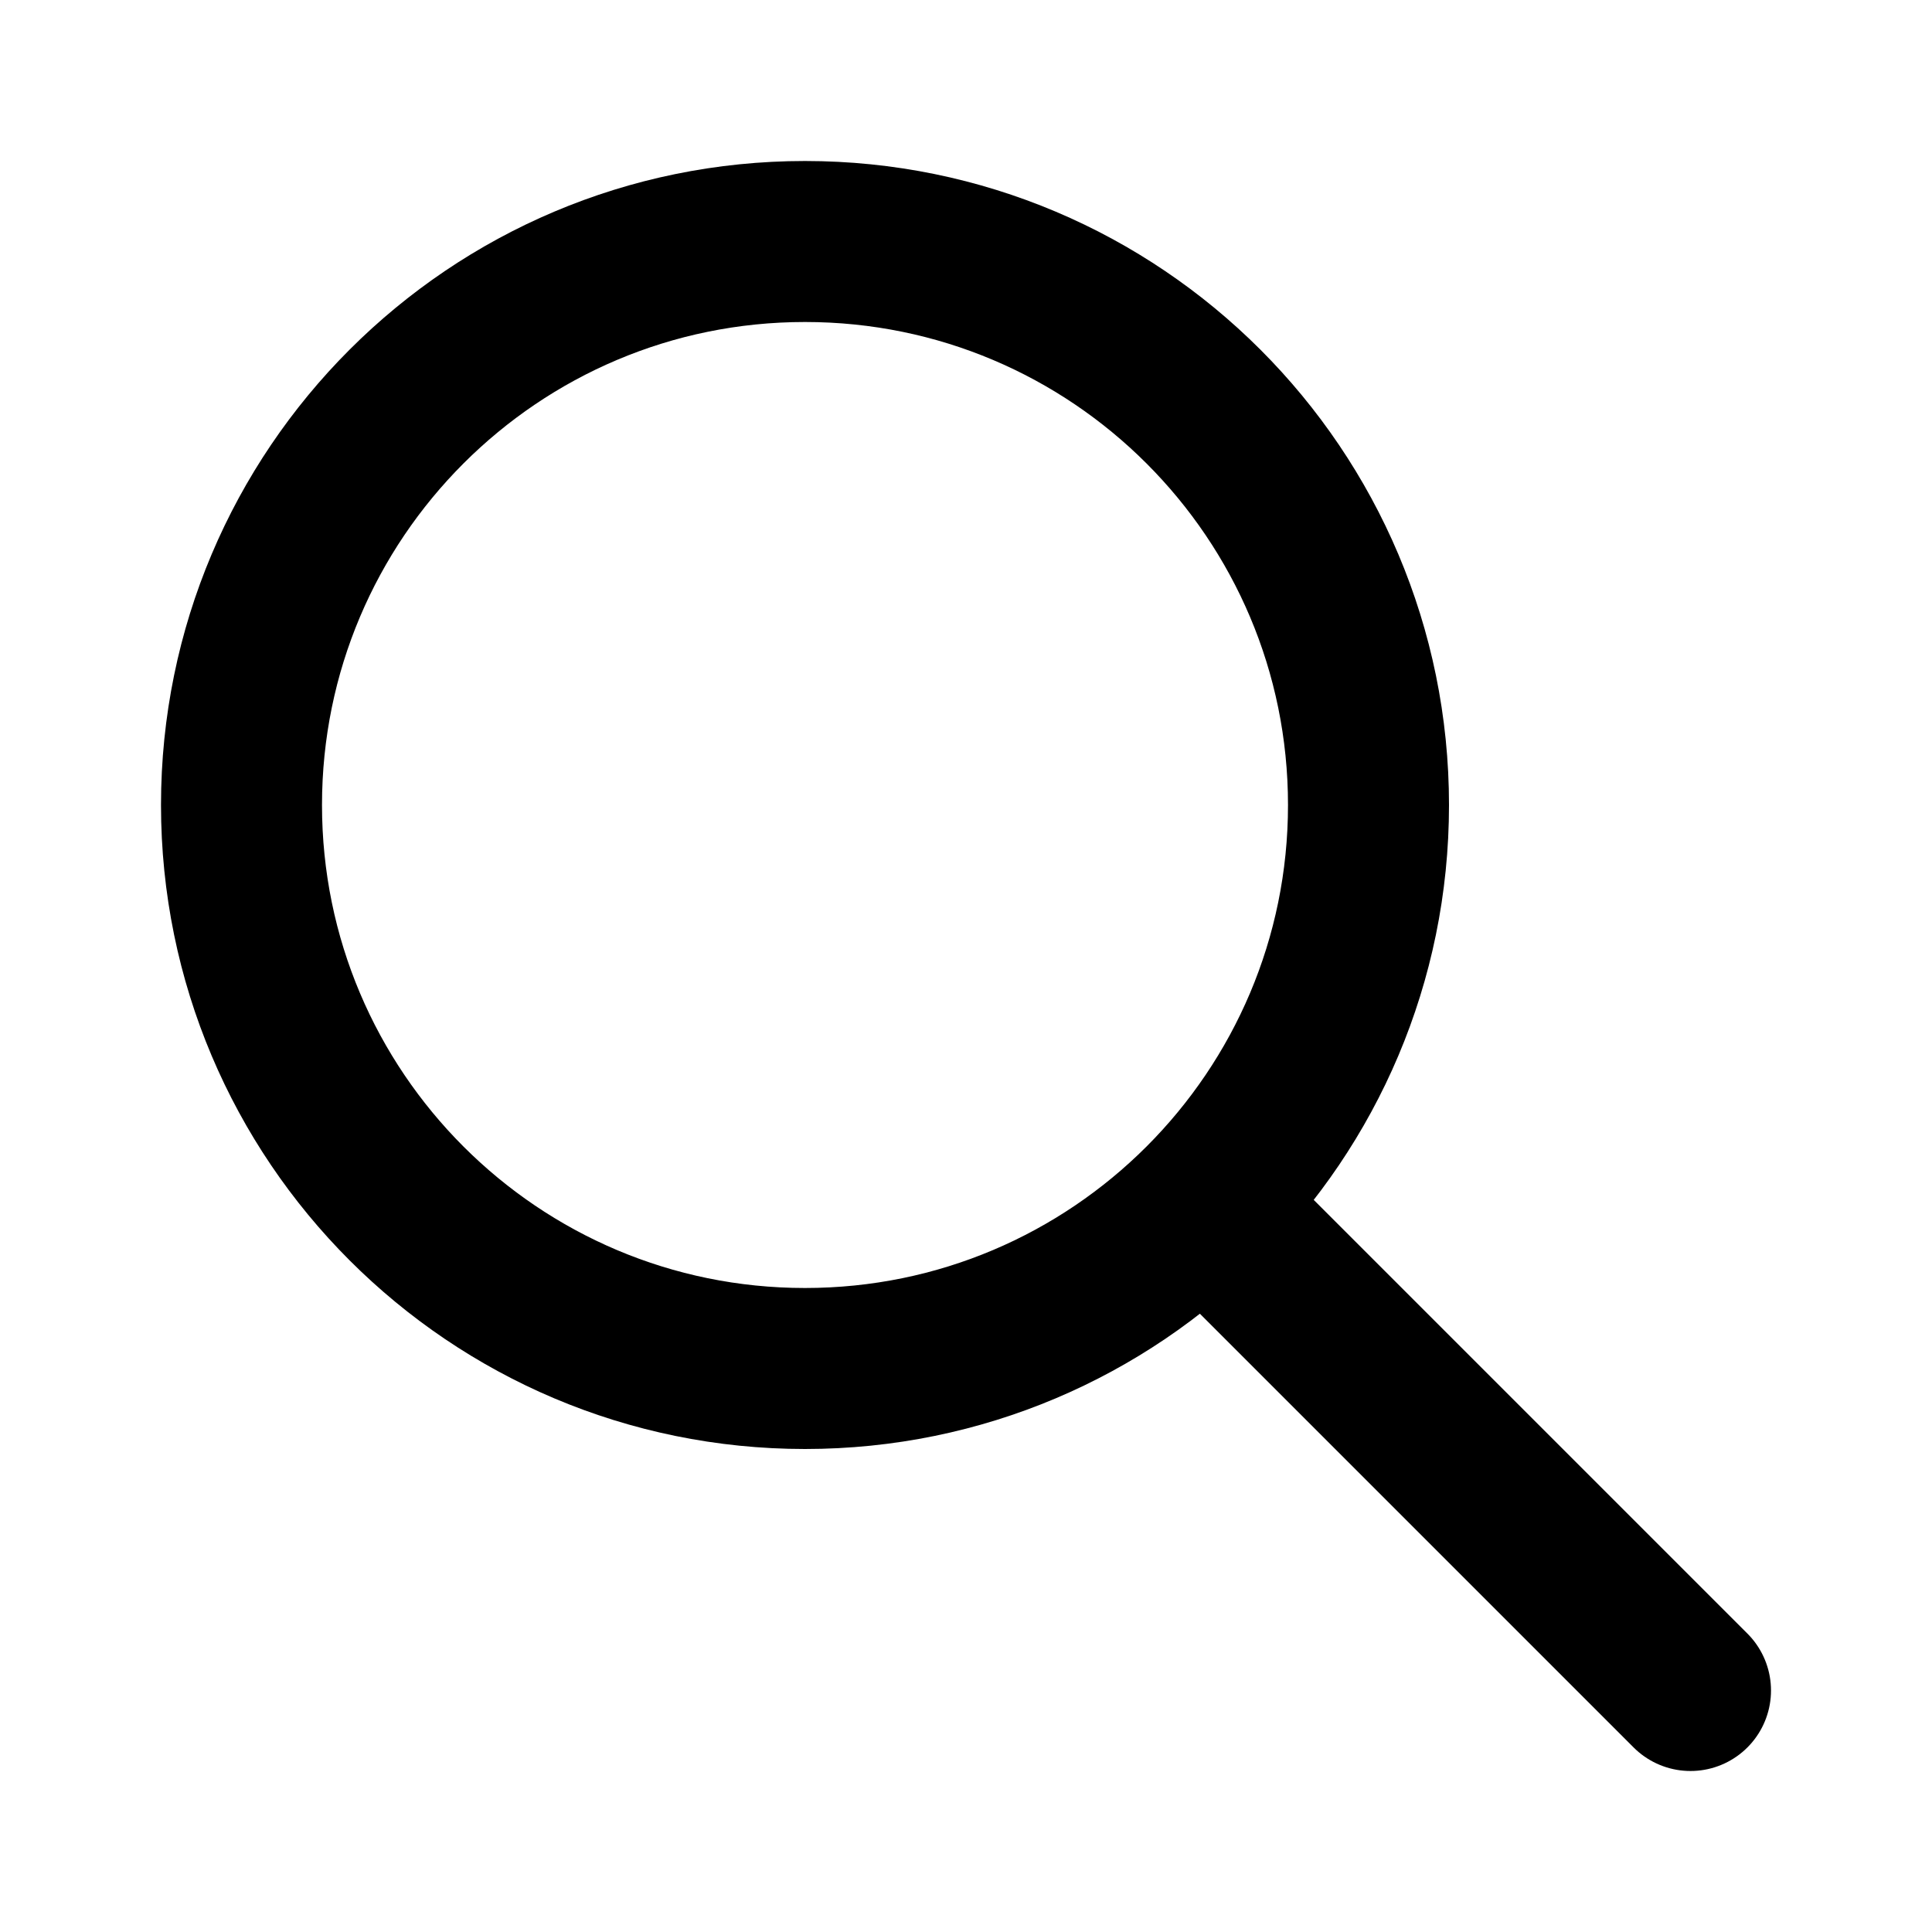
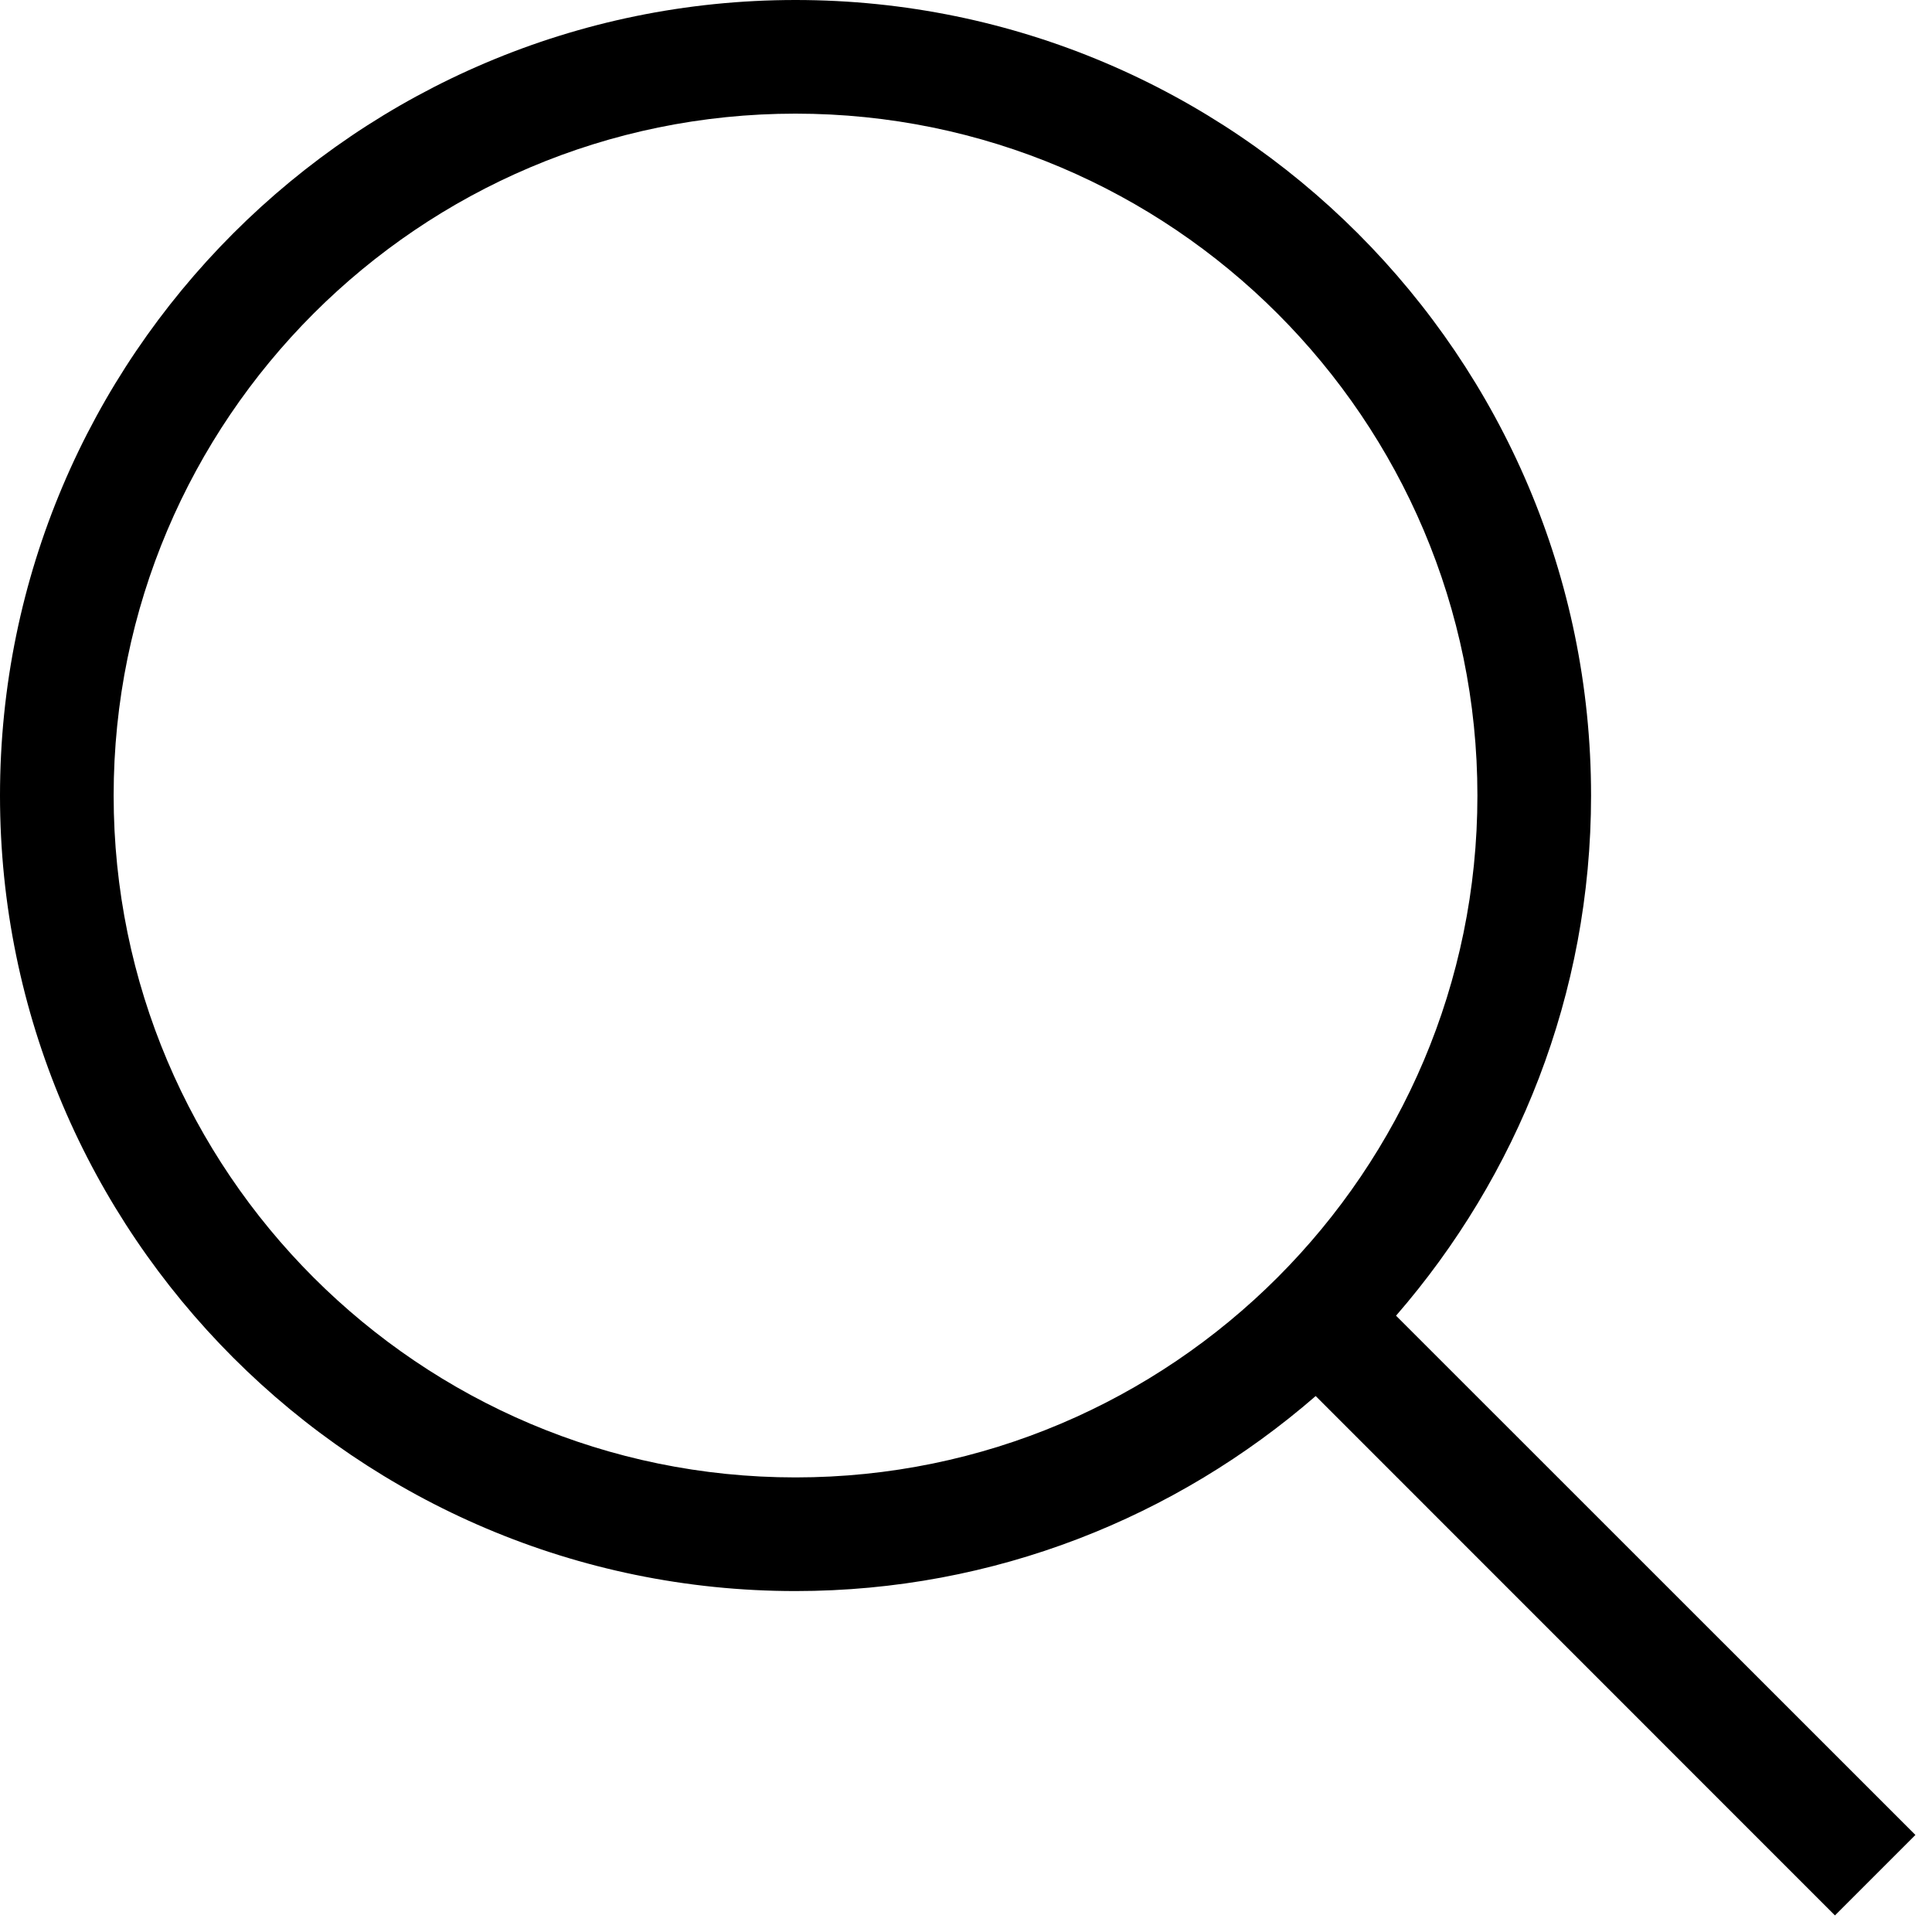
- <svg xmlns="http://www.w3.org/2000/svg" width="800px" height="800px" viewBox="0 0 24 24" fill="none">
-   <g id="Interface / Search_Magnifying_Glass">
-     <path id="Vector" d="M15 15L21 21M10 17C6.134 17 3 13.866 3 10C3 6.134 6.134 3 10 3C13.866 3 17 6.134 17 10C17 13.866 13.866 17 10 17Z" stroke="#000000" stroke-width="2" stroke-linecap="round" stroke-linejoin="round" />
-   </g>
+ <svg xmlns="http://www.w3.org/2000/svg" fill="#000000" width="800px" height="800px" viewBox="0 0 1920 1920">
+   <path d="M790.588 1468.235c-373.722 0-677.647-303.924-677.647-677.647 0-373.722 303.925-677.647 677.647-677.647 373.723 0 677.647 303.925 677.647 677.647 0 373.723-303.924 677.647-677.647 677.647Zm596.781-160.715c120.396-138.692 193.807-319.285 193.807-516.932C1581.176 354.748 1226.428 0 790.588 0S0 354.748 0 790.588s354.748 790.588 790.588 790.588c197.647 0 378.24-73.411 516.932-193.807l516.028 516.142 79.963-79.963-516.142-516.028Z" fill-rule="evenodd" />
</svg>
